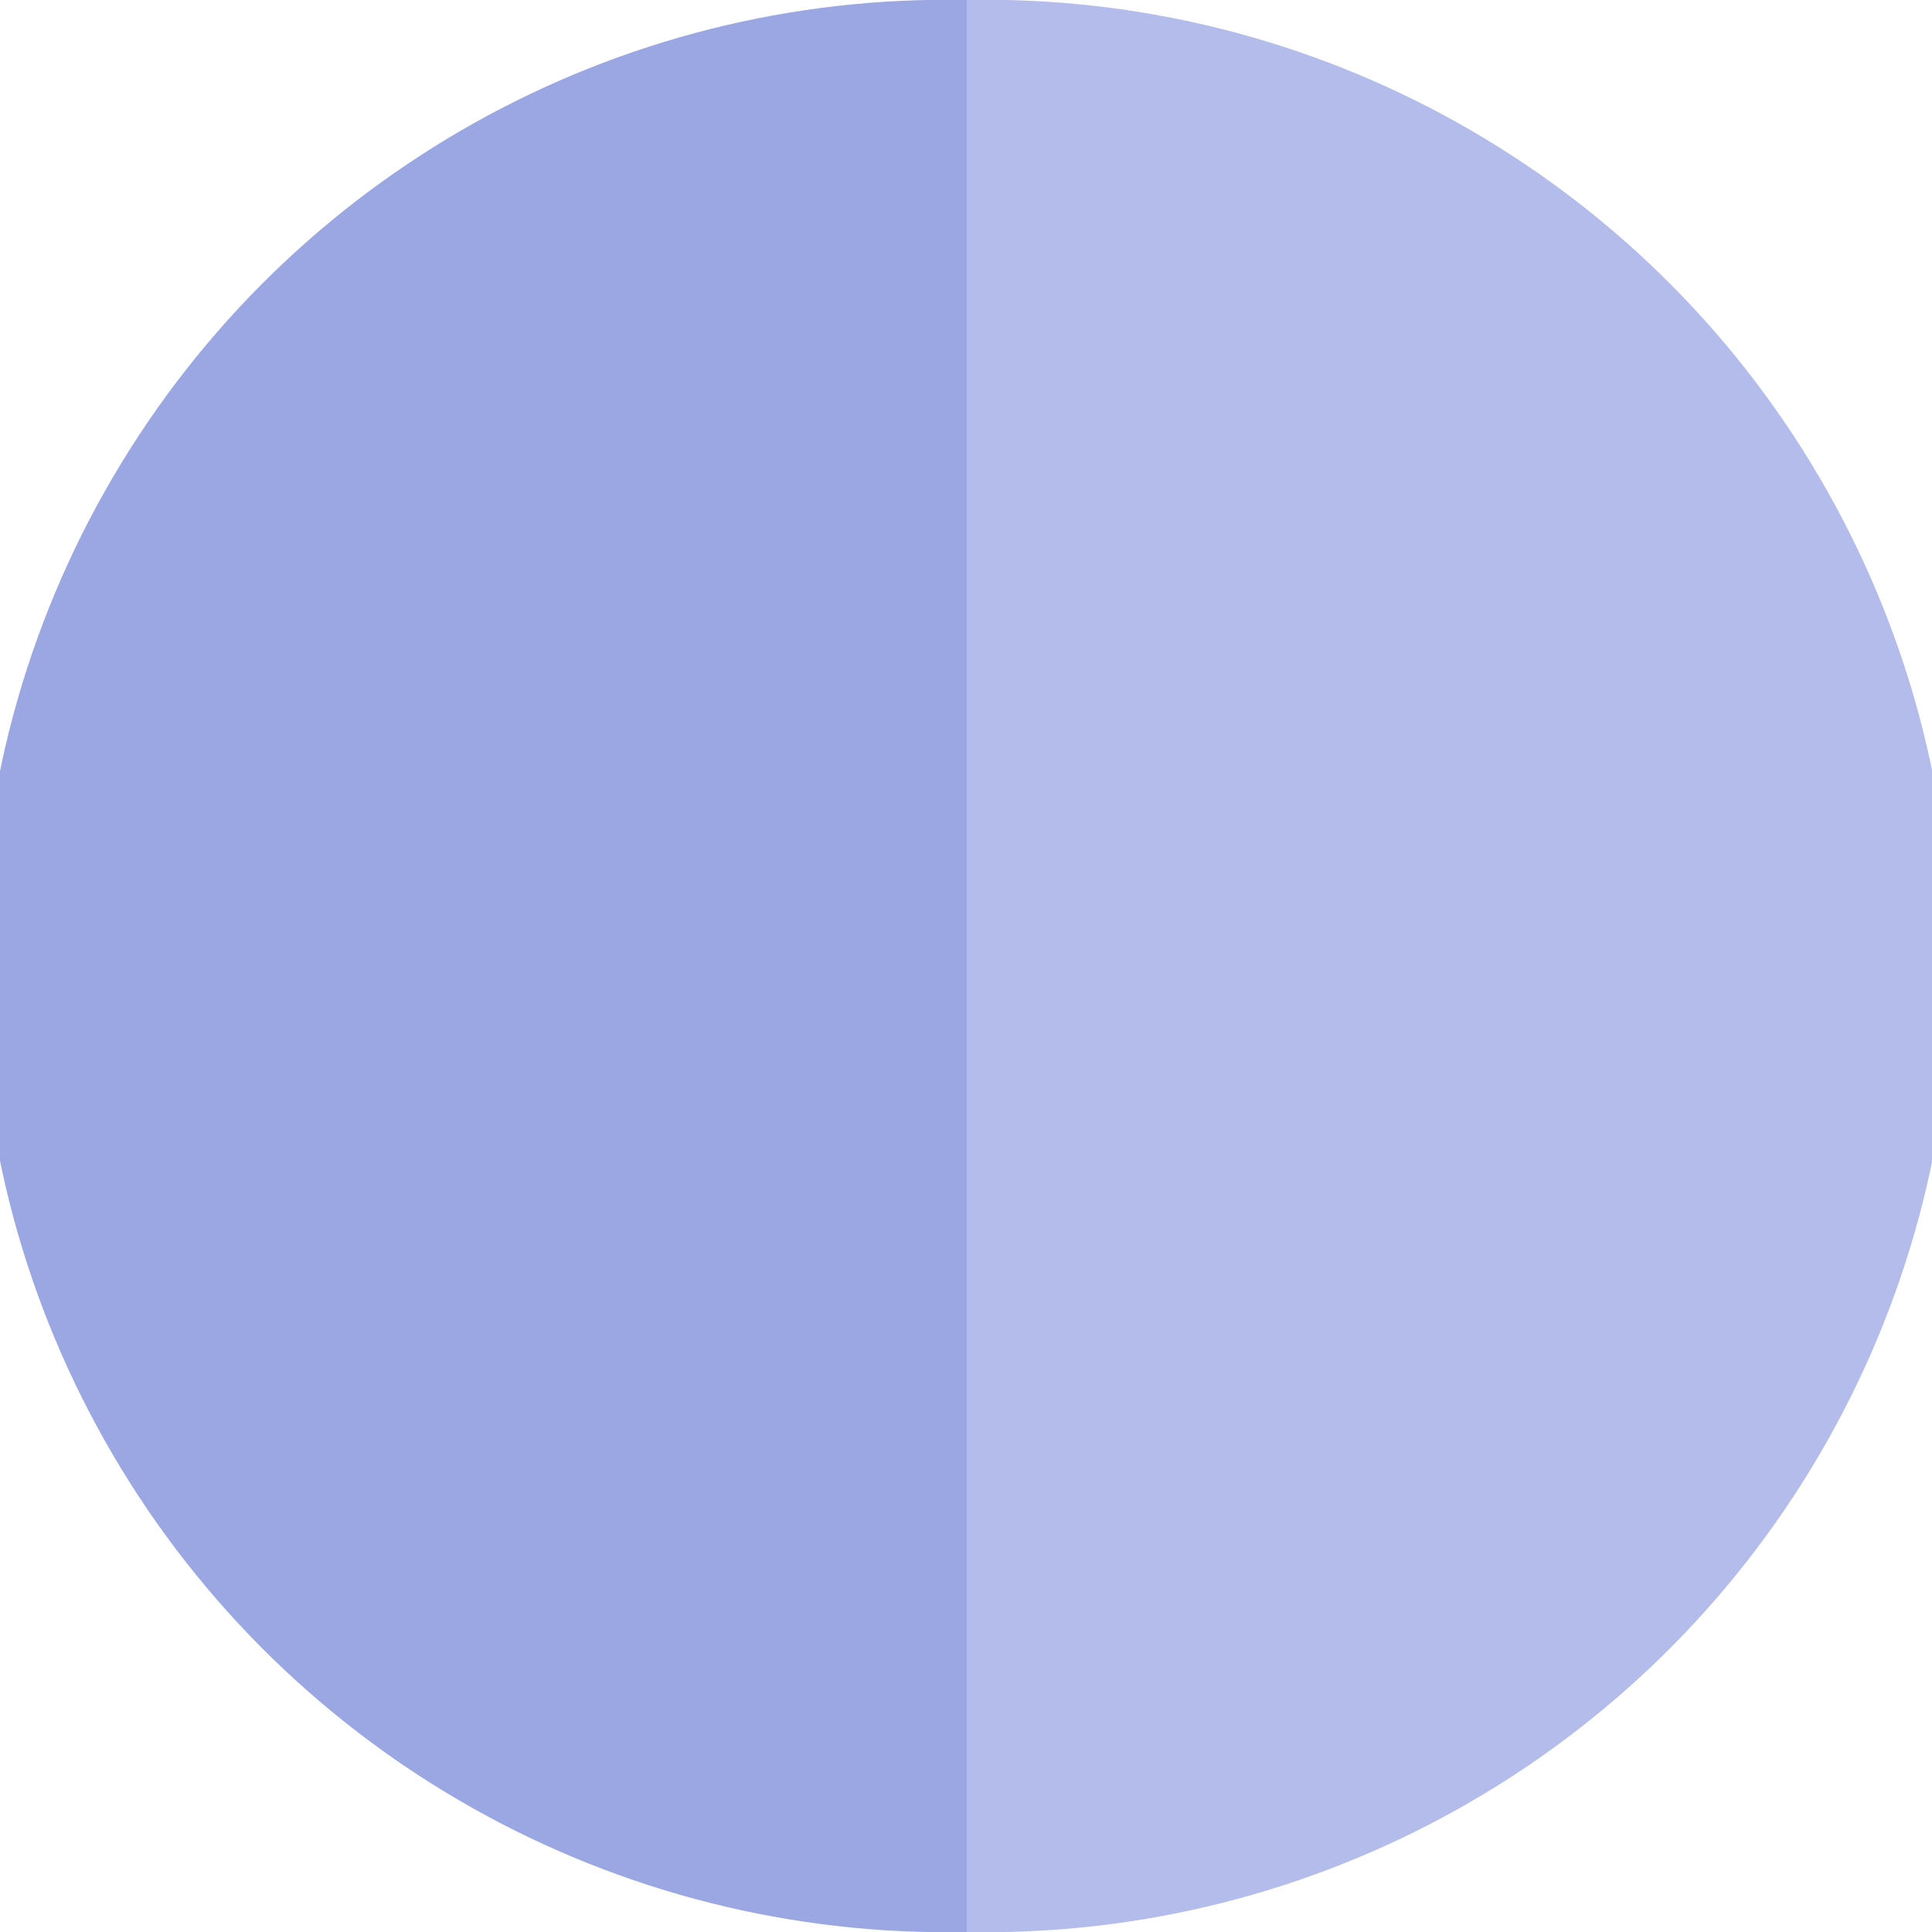
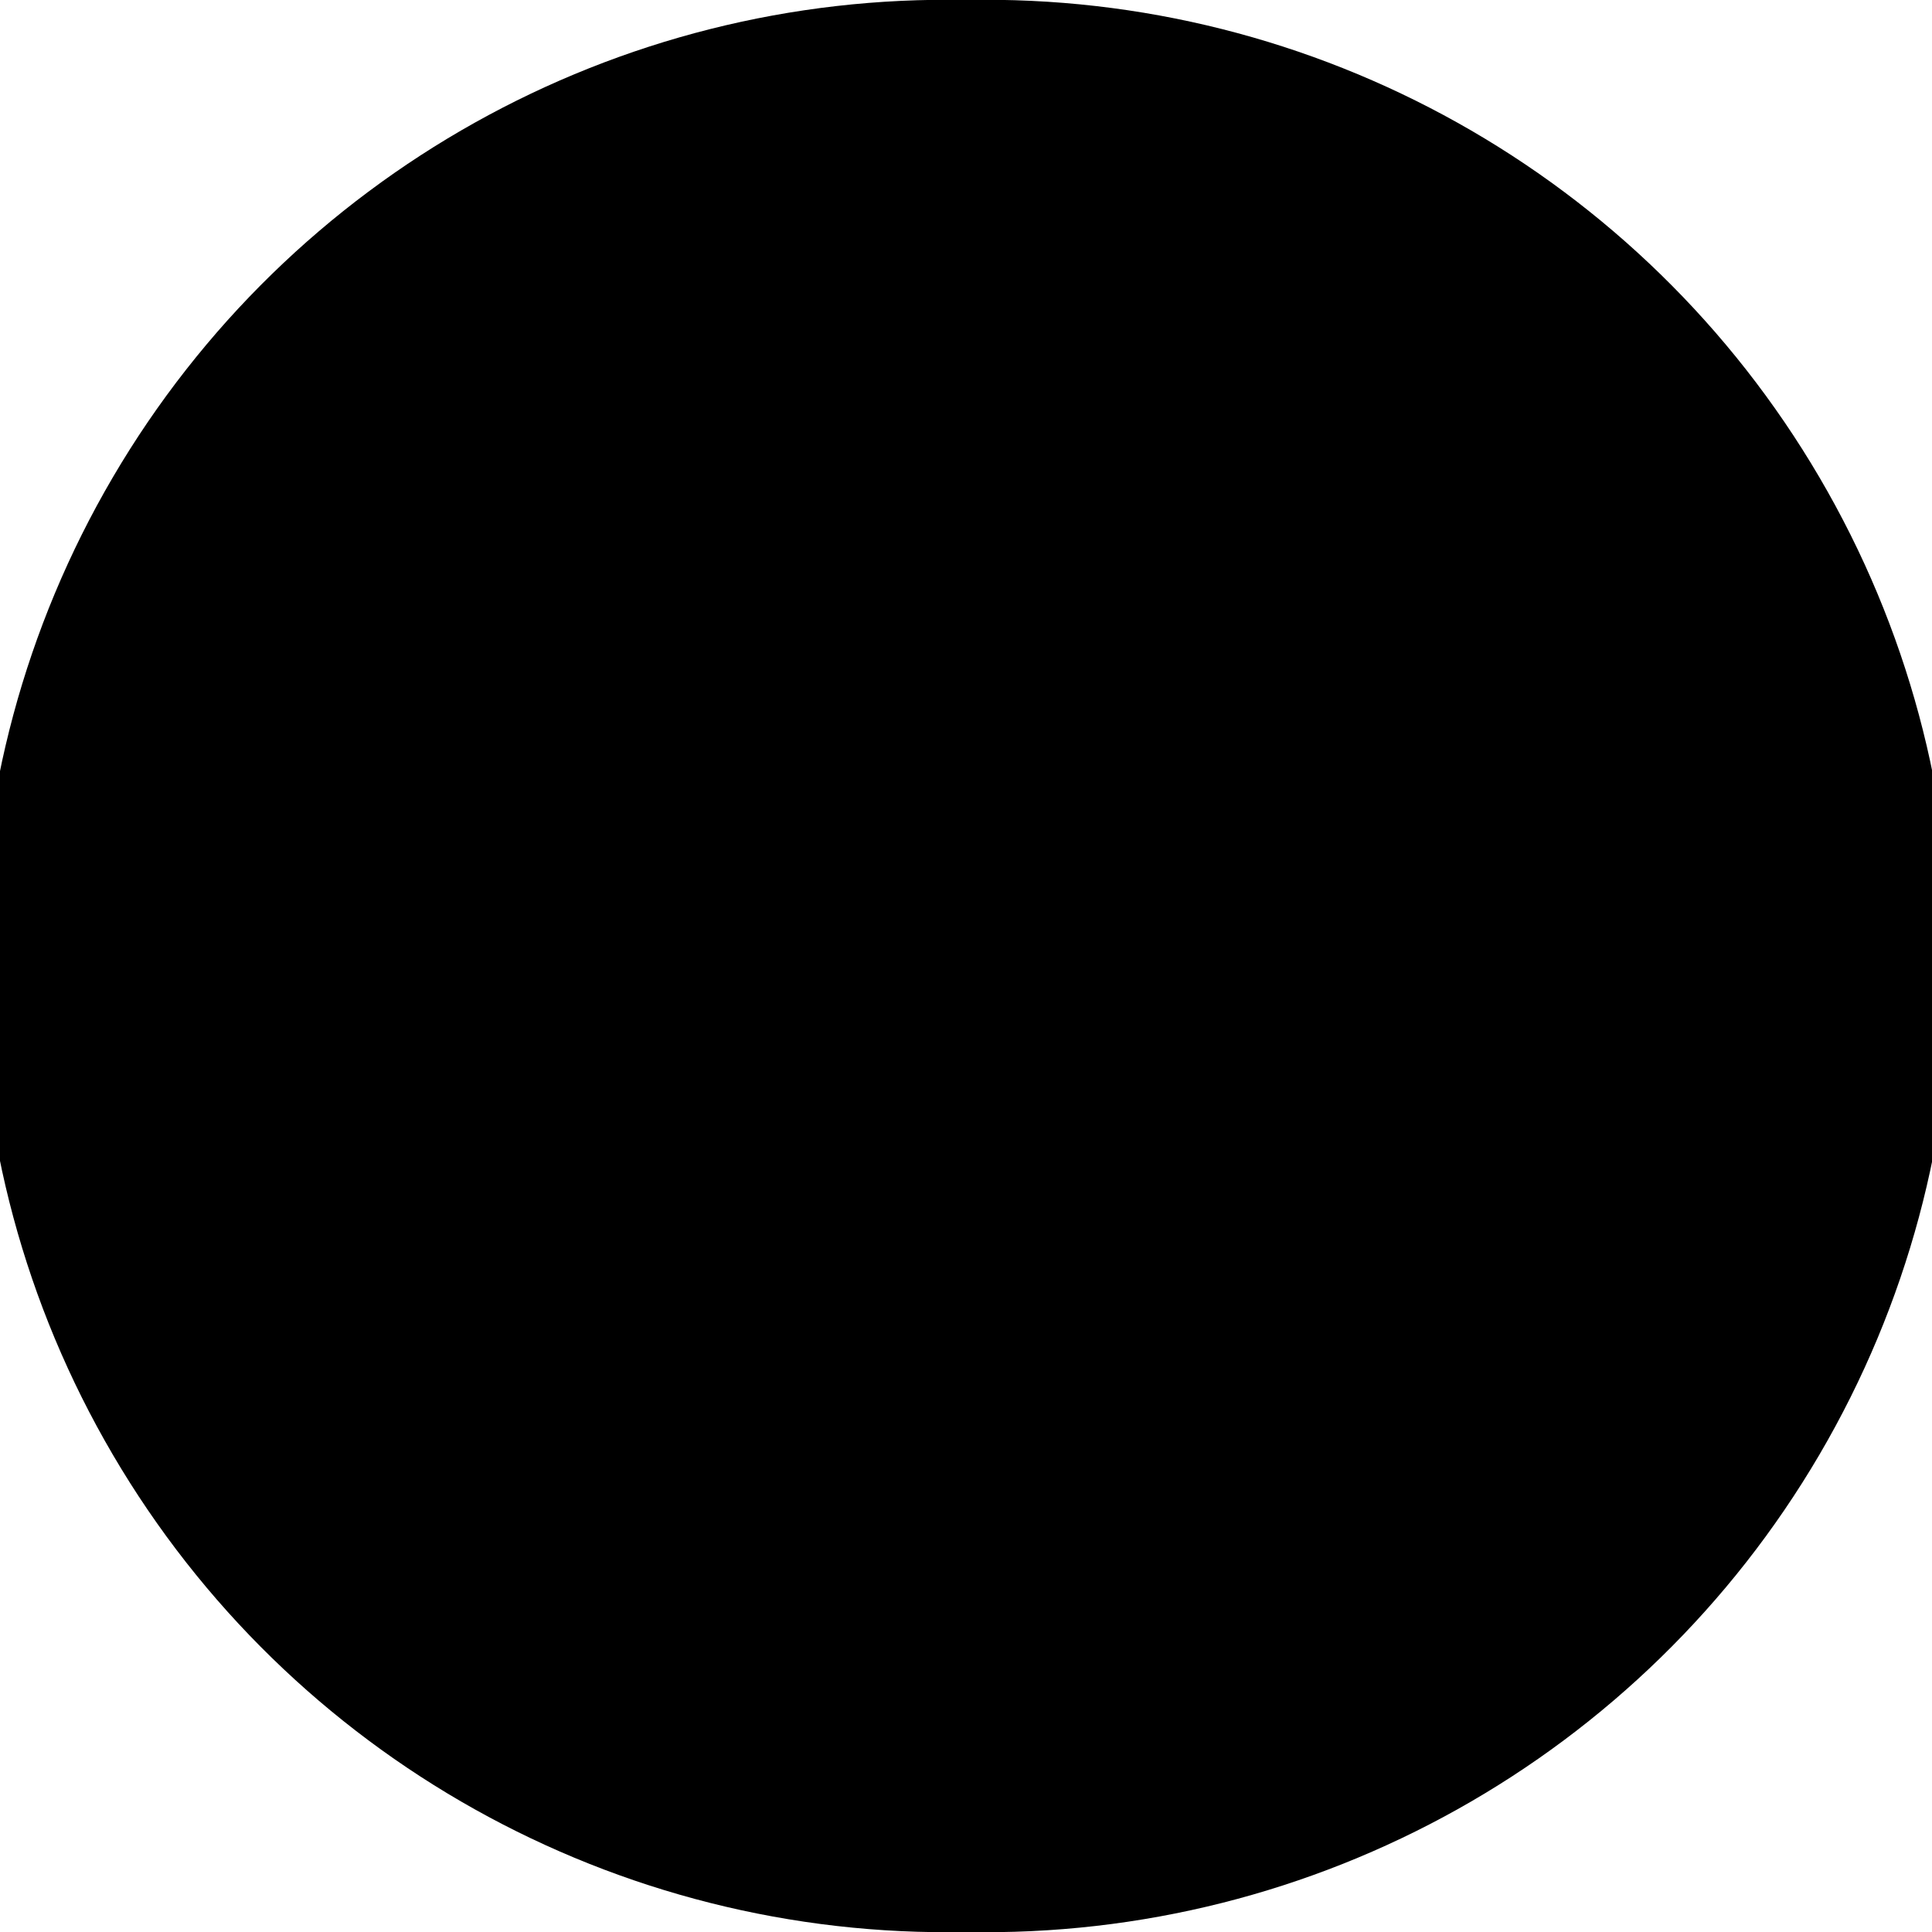
<svg xmlns="http://www.w3.org/2000/svg" width="32.992" height="32.993" viewBox="0 0 32.992 32.993">
-   <defs>
-     <style>.a,.b{fill:#0222ba;}.a{opacity:0.302;}.b{opacity:0.401;}</style>
-   </defs>
+   <defs />
  <g transform="translate(-10352.345 -4042)">
    <path class="a" d="M32.1.8a16.5,16.5,0,1,1,0,32.993Z" transform="translate(10336.741 4041.2)" />
    <path class="b" d="M32.9,33.793A16.5,16.5,0,1,1,32.9.8Z" transform="translate(10335.945 4041.2)" />
  </g>
</svg>
